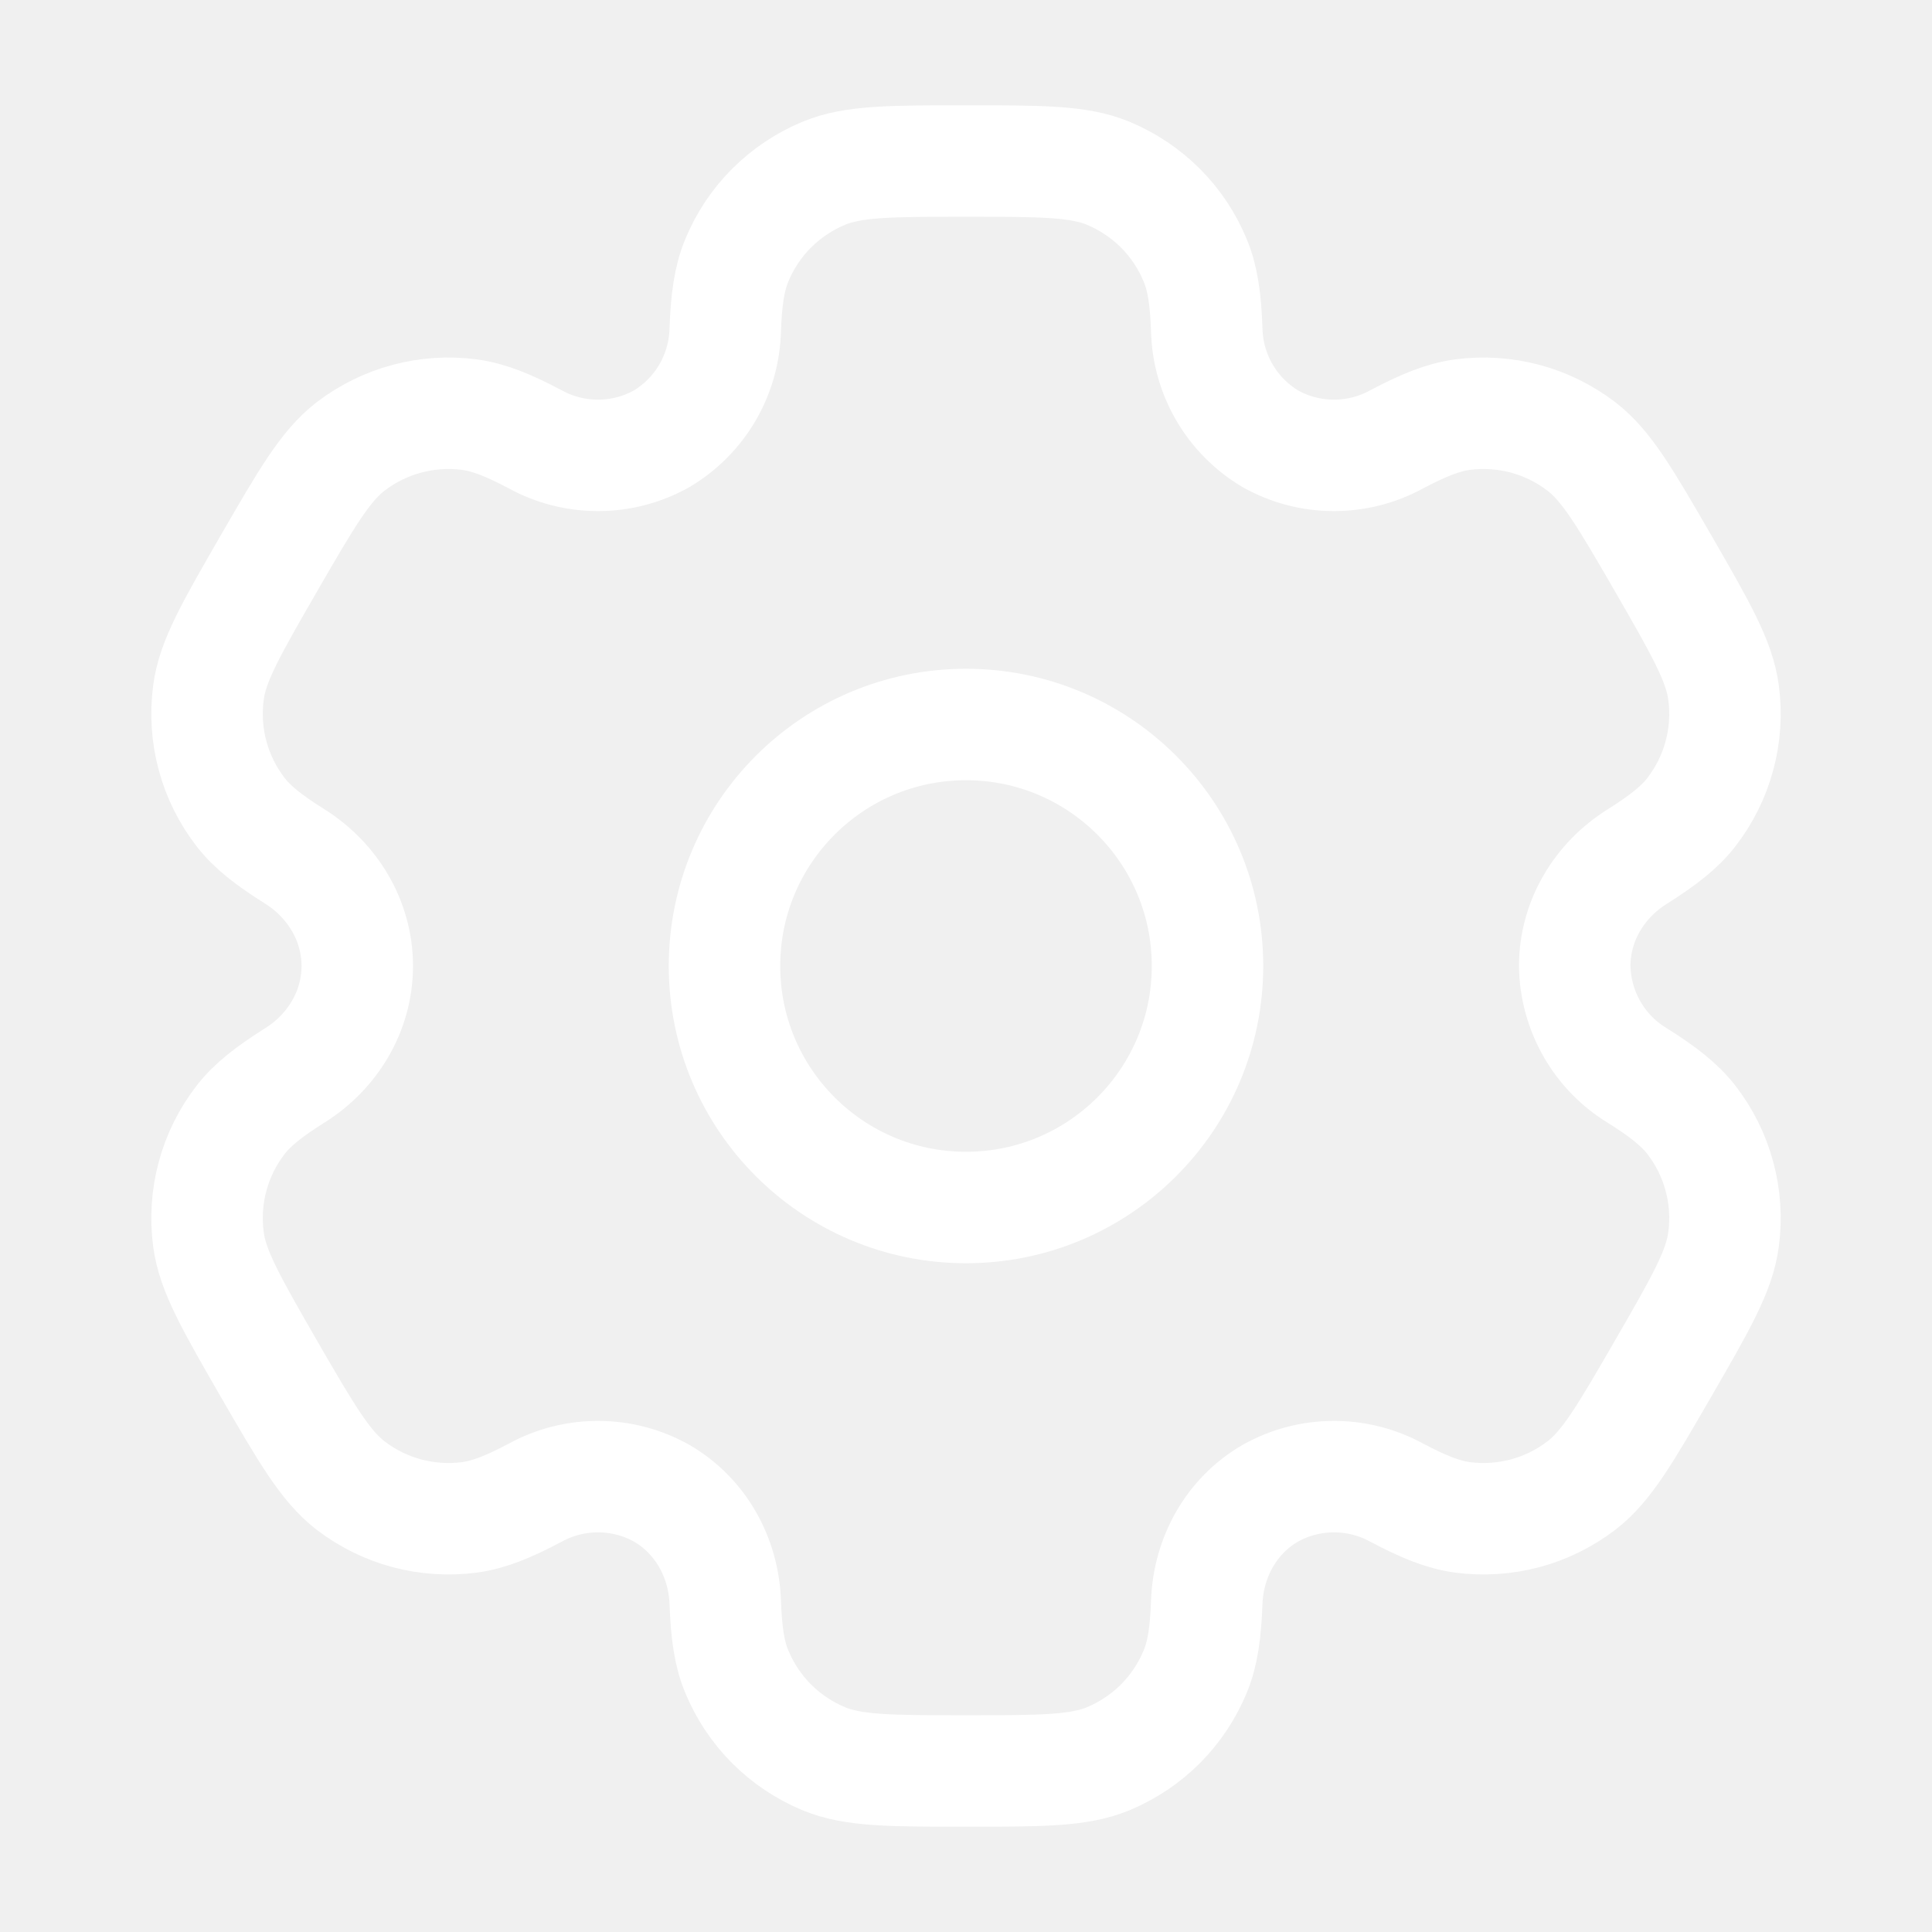
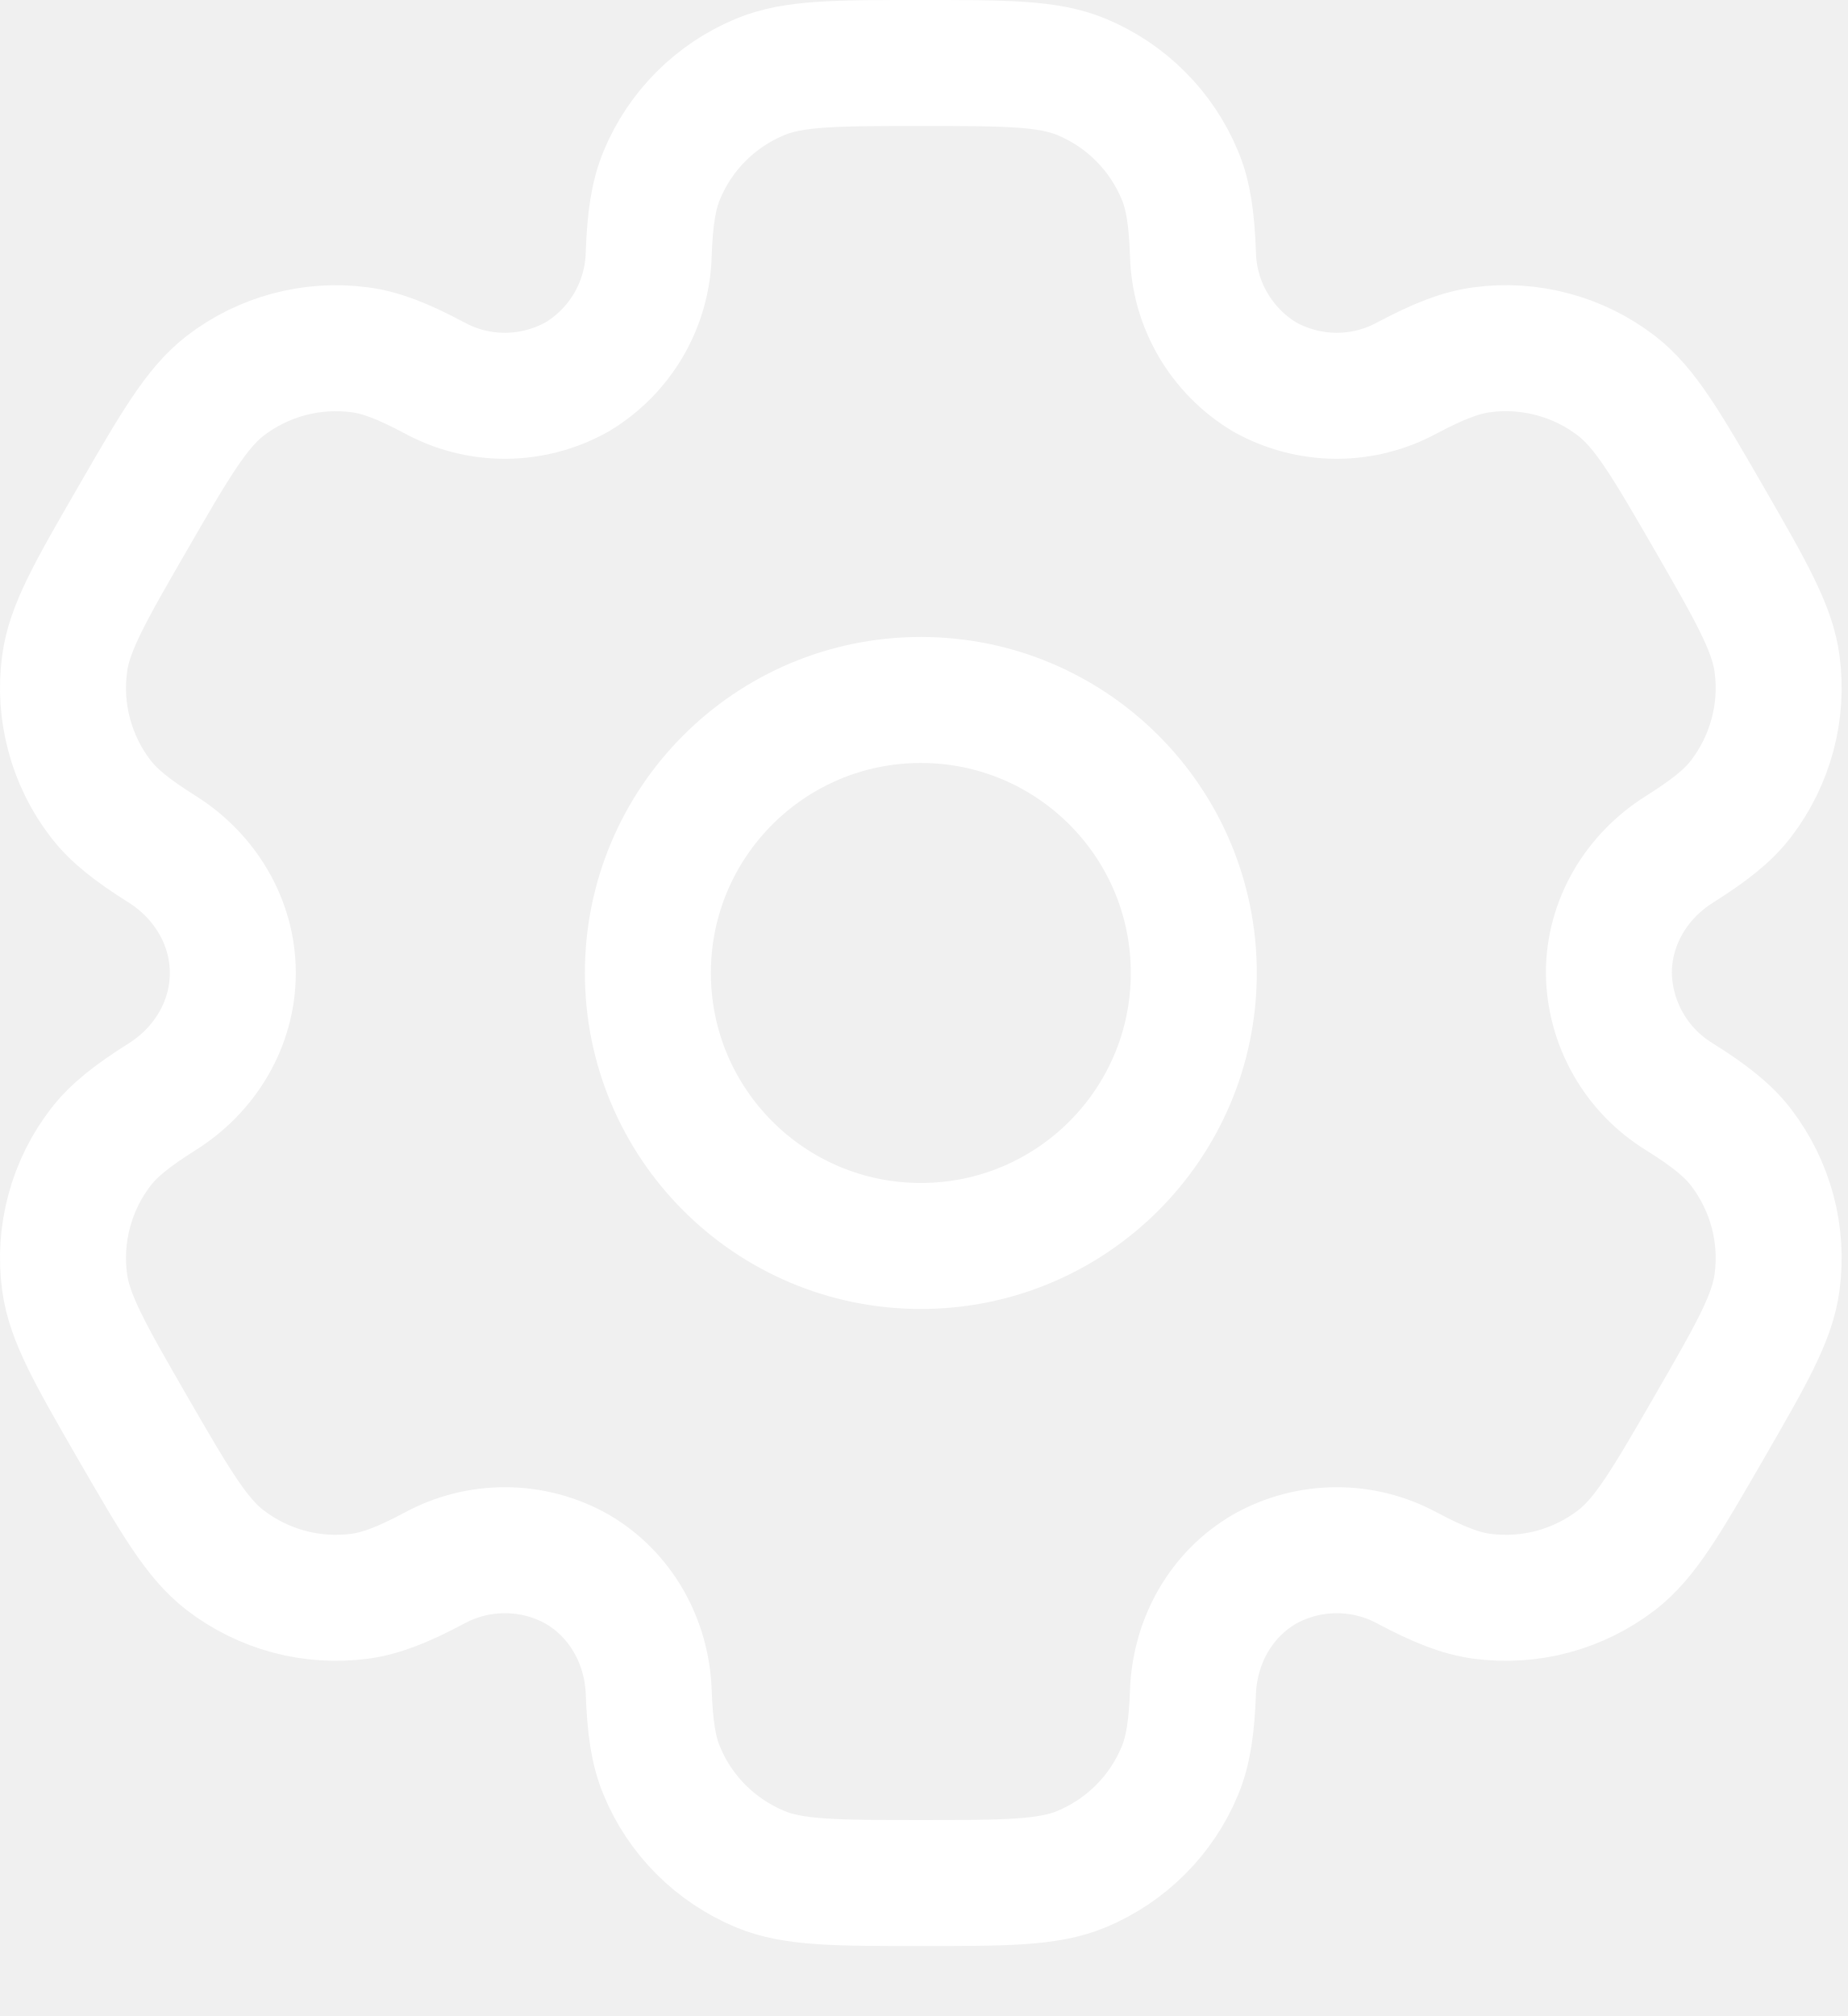
- <svg xmlns="http://www.w3.org/2000/svg" width="26" height="26" viewBox="0 0 26 26" fill="none">
-   <path d="M13 16.25C14.795 16.25 16.25 14.795 16.25 13C16.25 11.205 14.795 9.75 13 9.75C11.205 9.75 9.75 11.205 9.75 13C9.75 14.795 11.205 16.25 13 16.25Z" stroke="white" stroke-width="1.5" />
-   <path d="M14.912 2.331C14.514 2.167 14.01 2.167 13 2.167C11.99 2.167 11.486 2.167 11.088 2.331C10.825 2.44 10.586 2.6 10.384 2.801C10.183 3.002 10.024 3.241 9.915 3.505C9.815 3.746 9.775 4.029 9.76 4.439C9.753 4.736 9.67 5.026 9.521 5.283C9.371 5.539 9.159 5.753 8.904 5.905C8.645 6.05 8.353 6.127 8.056 6.128C7.759 6.13 7.467 6.056 7.206 5.914C6.842 5.721 6.579 5.615 6.318 5.58C5.749 5.505 5.173 5.66 4.717 6.009C4.377 6.272 4.123 6.709 3.618 7.583C3.114 8.458 2.86 8.894 2.805 9.322C2.768 9.604 2.786 9.891 2.86 10.166C2.933 10.441 3.061 10.698 3.234 10.924C3.394 11.132 3.618 11.307 3.966 11.525C4.479 11.847 4.808 12.396 4.808 13C4.808 13.604 4.479 14.153 3.966 14.473C3.618 14.693 3.393 14.868 3.234 15.076C3.061 15.301 2.933 15.559 2.86 15.834C2.786 16.109 2.768 16.396 2.805 16.678C2.861 17.105 3.114 17.542 3.617 18.417C4.123 19.291 4.376 19.727 4.717 19.991C4.943 20.164 5.2 20.291 5.475 20.365C5.75 20.438 6.037 20.457 6.319 20.42C6.579 20.385 6.842 20.279 7.206 20.086C7.467 19.944 7.759 19.87 8.056 19.872C8.353 19.873 8.645 19.95 8.904 20.095C9.427 20.398 9.738 20.956 9.76 21.561C9.775 21.972 9.814 22.254 9.915 22.495C10.024 22.758 10.183 22.997 10.384 23.199C10.586 23.4 10.825 23.56 11.088 23.669C11.486 23.833 11.99 23.833 13 23.833C14.01 23.833 14.514 23.833 14.912 23.669C15.175 23.56 15.414 23.4 15.616 23.199C15.817 22.997 15.976 22.758 16.085 22.495C16.185 22.254 16.225 21.972 16.24 21.561C16.262 20.956 16.573 20.397 17.096 20.095C17.355 19.95 17.647 19.873 17.944 19.872C18.241 19.87 18.533 19.944 18.794 20.086C19.158 20.279 19.421 20.385 19.681 20.42C19.963 20.457 20.25 20.438 20.525 20.365C20.8 20.291 21.057 20.164 21.283 19.991C21.624 19.729 21.877 19.291 22.382 18.417C22.887 17.542 23.14 17.106 23.195 16.678C23.233 16.396 23.214 16.109 23.14 15.834C23.067 15.559 22.939 15.301 22.766 15.076C22.606 14.868 22.382 14.693 22.034 14.474C21.78 14.32 21.57 14.104 21.423 13.846C21.276 13.588 21.196 13.297 21.192 13C21.192 12.396 21.521 11.847 22.034 11.527C22.382 11.307 22.607 11.132 22.766 10.924C22.939 10.698 23.067 10.441 23.14 10.166C23.214 9.891 23.233 9.604 23.195 9.322C23.139 8.895 22.887 8.458 22.383 7.583C21.877 6.709 21.624 6.272 21.283 6.009C21.057 5.836 20.8 5.709 20.525 5.635C20.25 5.562 19.963 5.543 19.681 5.58C19.421 5.615 19.158 5.721 18.793 5.914C18.532 6.056 18.24 6.13 17.943 6.128C17.646 6.127 17.355 6.05 17.096 5.905C16.841 5.753 16.629 5.539 16.479 5.283C16.329 5.026 16.247 4.736 16.24 4.439C16.225 4.028 16.186 3.746 16.085 3.505C15.976 3.241 15.817 3.002 15.616 2.801C15.414 2.6 15.175 2.44 14.912 2.331Z" stroke="white" stroke-width="1.5" />
+ <svg xmlns="http://www.w3.org/2000/svg" width="22" height="24" viewBox="0 0 22 24" fill="none">
+   <path d="M10.964 14.833C12.759 14.833 14.214 13.378 14.214 11.583C14.214 9.788 12.759 8.333 10.964 8.333C9.169 8.333 7.714 9.788 7.714 11.583C7.714 13.378 9.169 14.833 10.964 14.833Z" stroke="white" stroke-width="1.5" />
+   <path d="M12.876 0.915C12.478 0.75 11.973 0.75 10.964 0.75C9.954 0.75 9.449 0.75 9.052 0.915C8.789 1.024 8.55 1.183 8.348 1.385C8.147 1.586 7.987 1.825 7.879 2.088C7.779 2.329 7.739 2.612 7.724 3.023C7.717 3.32 7.634 3.61 7.485 3.866C7.335 4.122 7.123 4.337 6.868 4.489C6.609 4.633 6.317 4.71 6.02 4.712C5.723 4.713 5.431 4.64 5.17 4.497C4.806 4.304 4.543 4.198 4.282 4.164C3.712 4.089 3.136 4.243 2.681 4.593C2.341 4.856 2.087 5.292 1.582 6.167C1.077 7.041 0.824 7.478 0.769 7.905C0.731 8.188 0.75 8.474 0.824 8.749C0.897 9.024 1.024 9.282 1.198 9.508C1.358 9.716 1.582 9.89 1.93 10.109C2.442 10.431 2.772 10.979 2.772 11.583C2.772 12.188 2.442 12.736 1.93 13.057C1.582 13.277 1.357 13.451 1.198 13.659C1.024 13.885 0.897 14.143 0.824 14.417C0.75 14.692 0.731 14.979 0.769 15.261C0.825 15.688 1.077 16.126 1.581 17C2.087 17.874 2.339 18.311 2.681 18.574C2.907 18.747 3.164 18.874 3.439 18.948C3.714 19.022 4.001 19.04 4.283 19.003C4.543 18.968 4.806 18.862 5.17 18.669C5.431 18.527 5.723 18.453 6.02 18.455C6.317 18.456 6.609 18.533 6.868 18.678C7.391 18.981 7.702 19.539 7.724 20.144C7.739 20.555 7.778 20.837 7.879 21.079C7.987 21.342 8.147 21.581 8.348 21.782C8.55 21.983 8.789 22.143 9.052 22.252C9.449 22.417 9.954 22.417 10.964 22.417C11.973 22.417 12.478 22.417 12.876 22.252C13.139 22.143 13.378 21.983 13.579 21.782C13.781 21.581 13.94 21.342 14.049 21.079C14.149 20.837 14.189 20.555 14.204 20.144C14.226 19.539 14.537 18.98 15.06 18.678C15.319 18.533 15.611 18.456 15.908 18.455C16.204 18.453 16.497 18.527 16.758 18.669C17.122 18.862 17.385 18.968 17.645 19.003C17.927 19.04 18.214 19.022 18.489 18.948C18.764 18.874 19.021 18.747 19.247 18.574C19.588 18.312 19.841 17.874 20.346 17C20.85 16.126 21.104 15.689 21.159 15.261C21.196 14.979 21.178 14.692 21.104 14.417C21.03 14.143 20.903 13.885 20.73 13.659C20.57 13.451 20.346 13.277 19.998 13.058C19.744 12.903 19.534 12.687 19.387 12.429C19.239 12.171 19.16 11.88 19.156 11.583C19.156 10.979 19.485 10.431 19.998 10.11C20.346 9.89 20.571 9.716 20.73 9.508C20.903 9.282 21.03 9.024 21.104 8.749C21.178 8.474 21.196 8.188 21.159 7.905C21.103 7.479 20.85 7.041 20.347 6.167C19.841 5.292 19.588 4.856 19.247 4.593C19.021 4.419 18.764 4.292 18.489 4.219C18.214 4.145 17.927 4.126 17.645 4.164C17.385 4.198 17.122 4.304 16.756 4.497C16.496 4.639 16.204 4.713 15.907 4.712C15.61 4.71 15.319 4.633 15.06 4.489C14.805 4.337 14.593 4.122 14.443 3.866C14.293 3.61 14.211 3.32 14.204 3.023C14.189 2.611 14.15 2.329 14.049 2.088C13.94 1.825 13.781 1.586 13.579 1.385C13.378 1.183 13.139 1.024 12.876 0.915Z" stroke="white" stroke-width="1.5" />
</svg>
